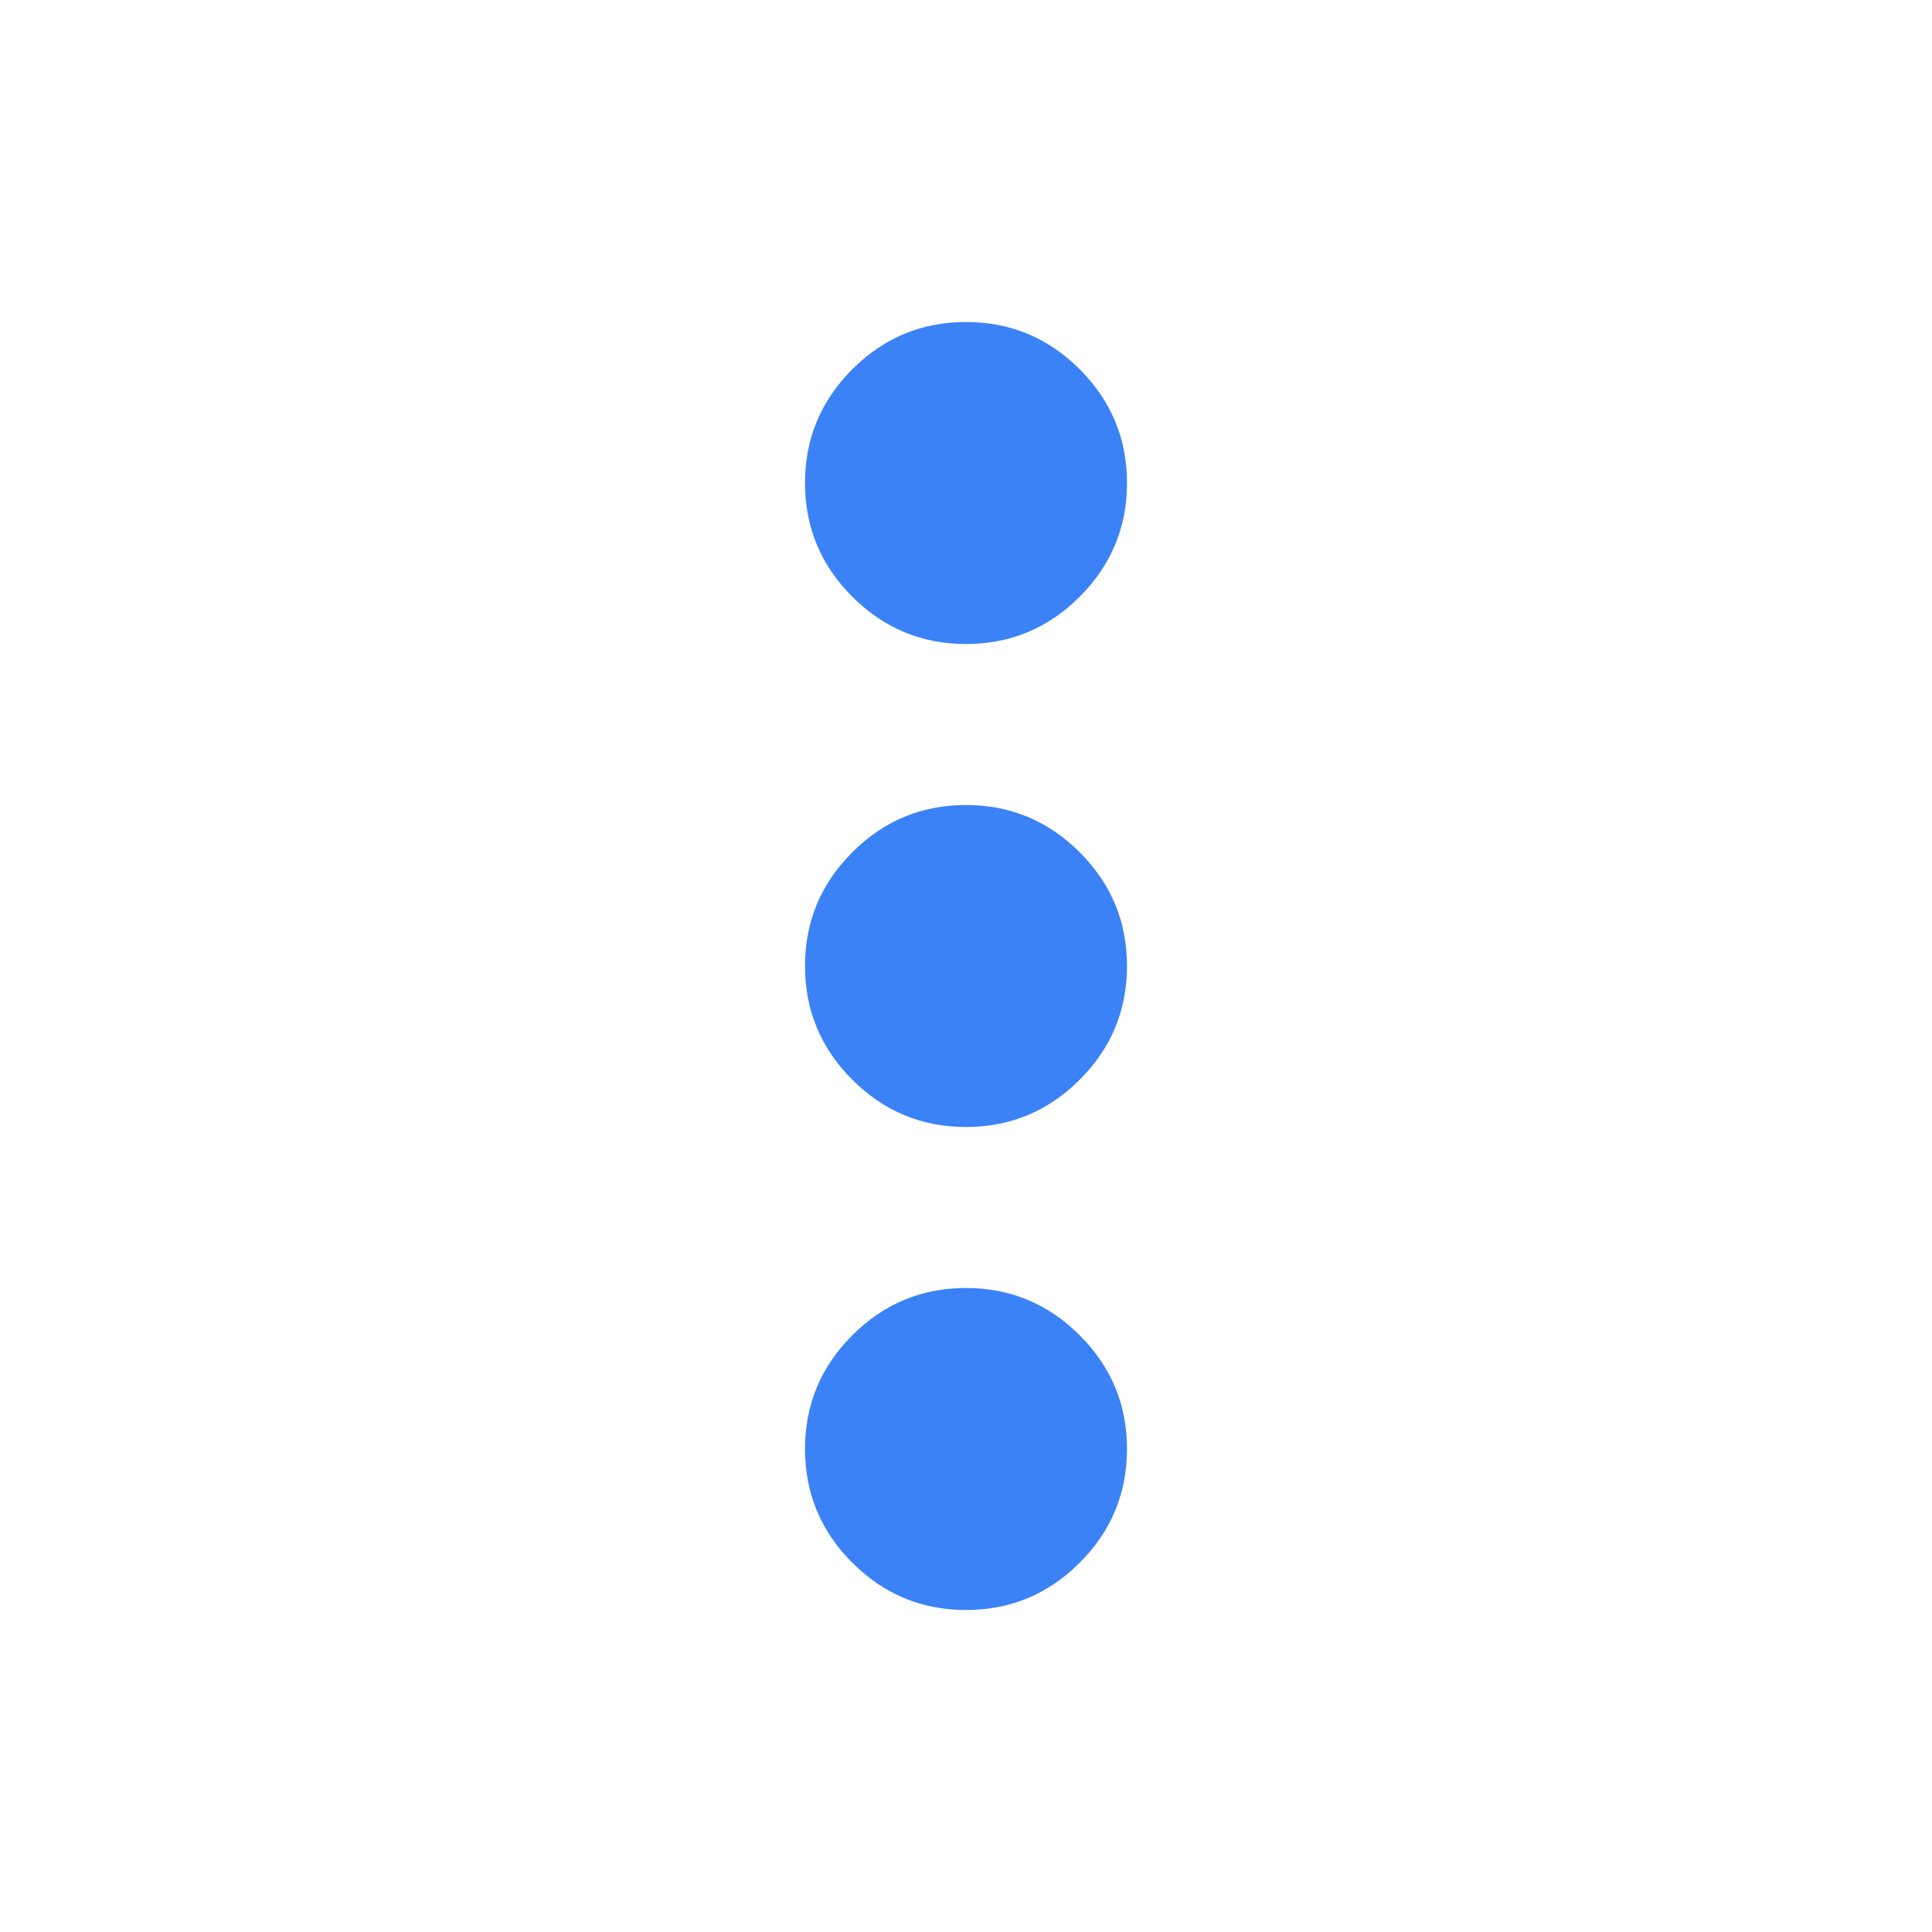
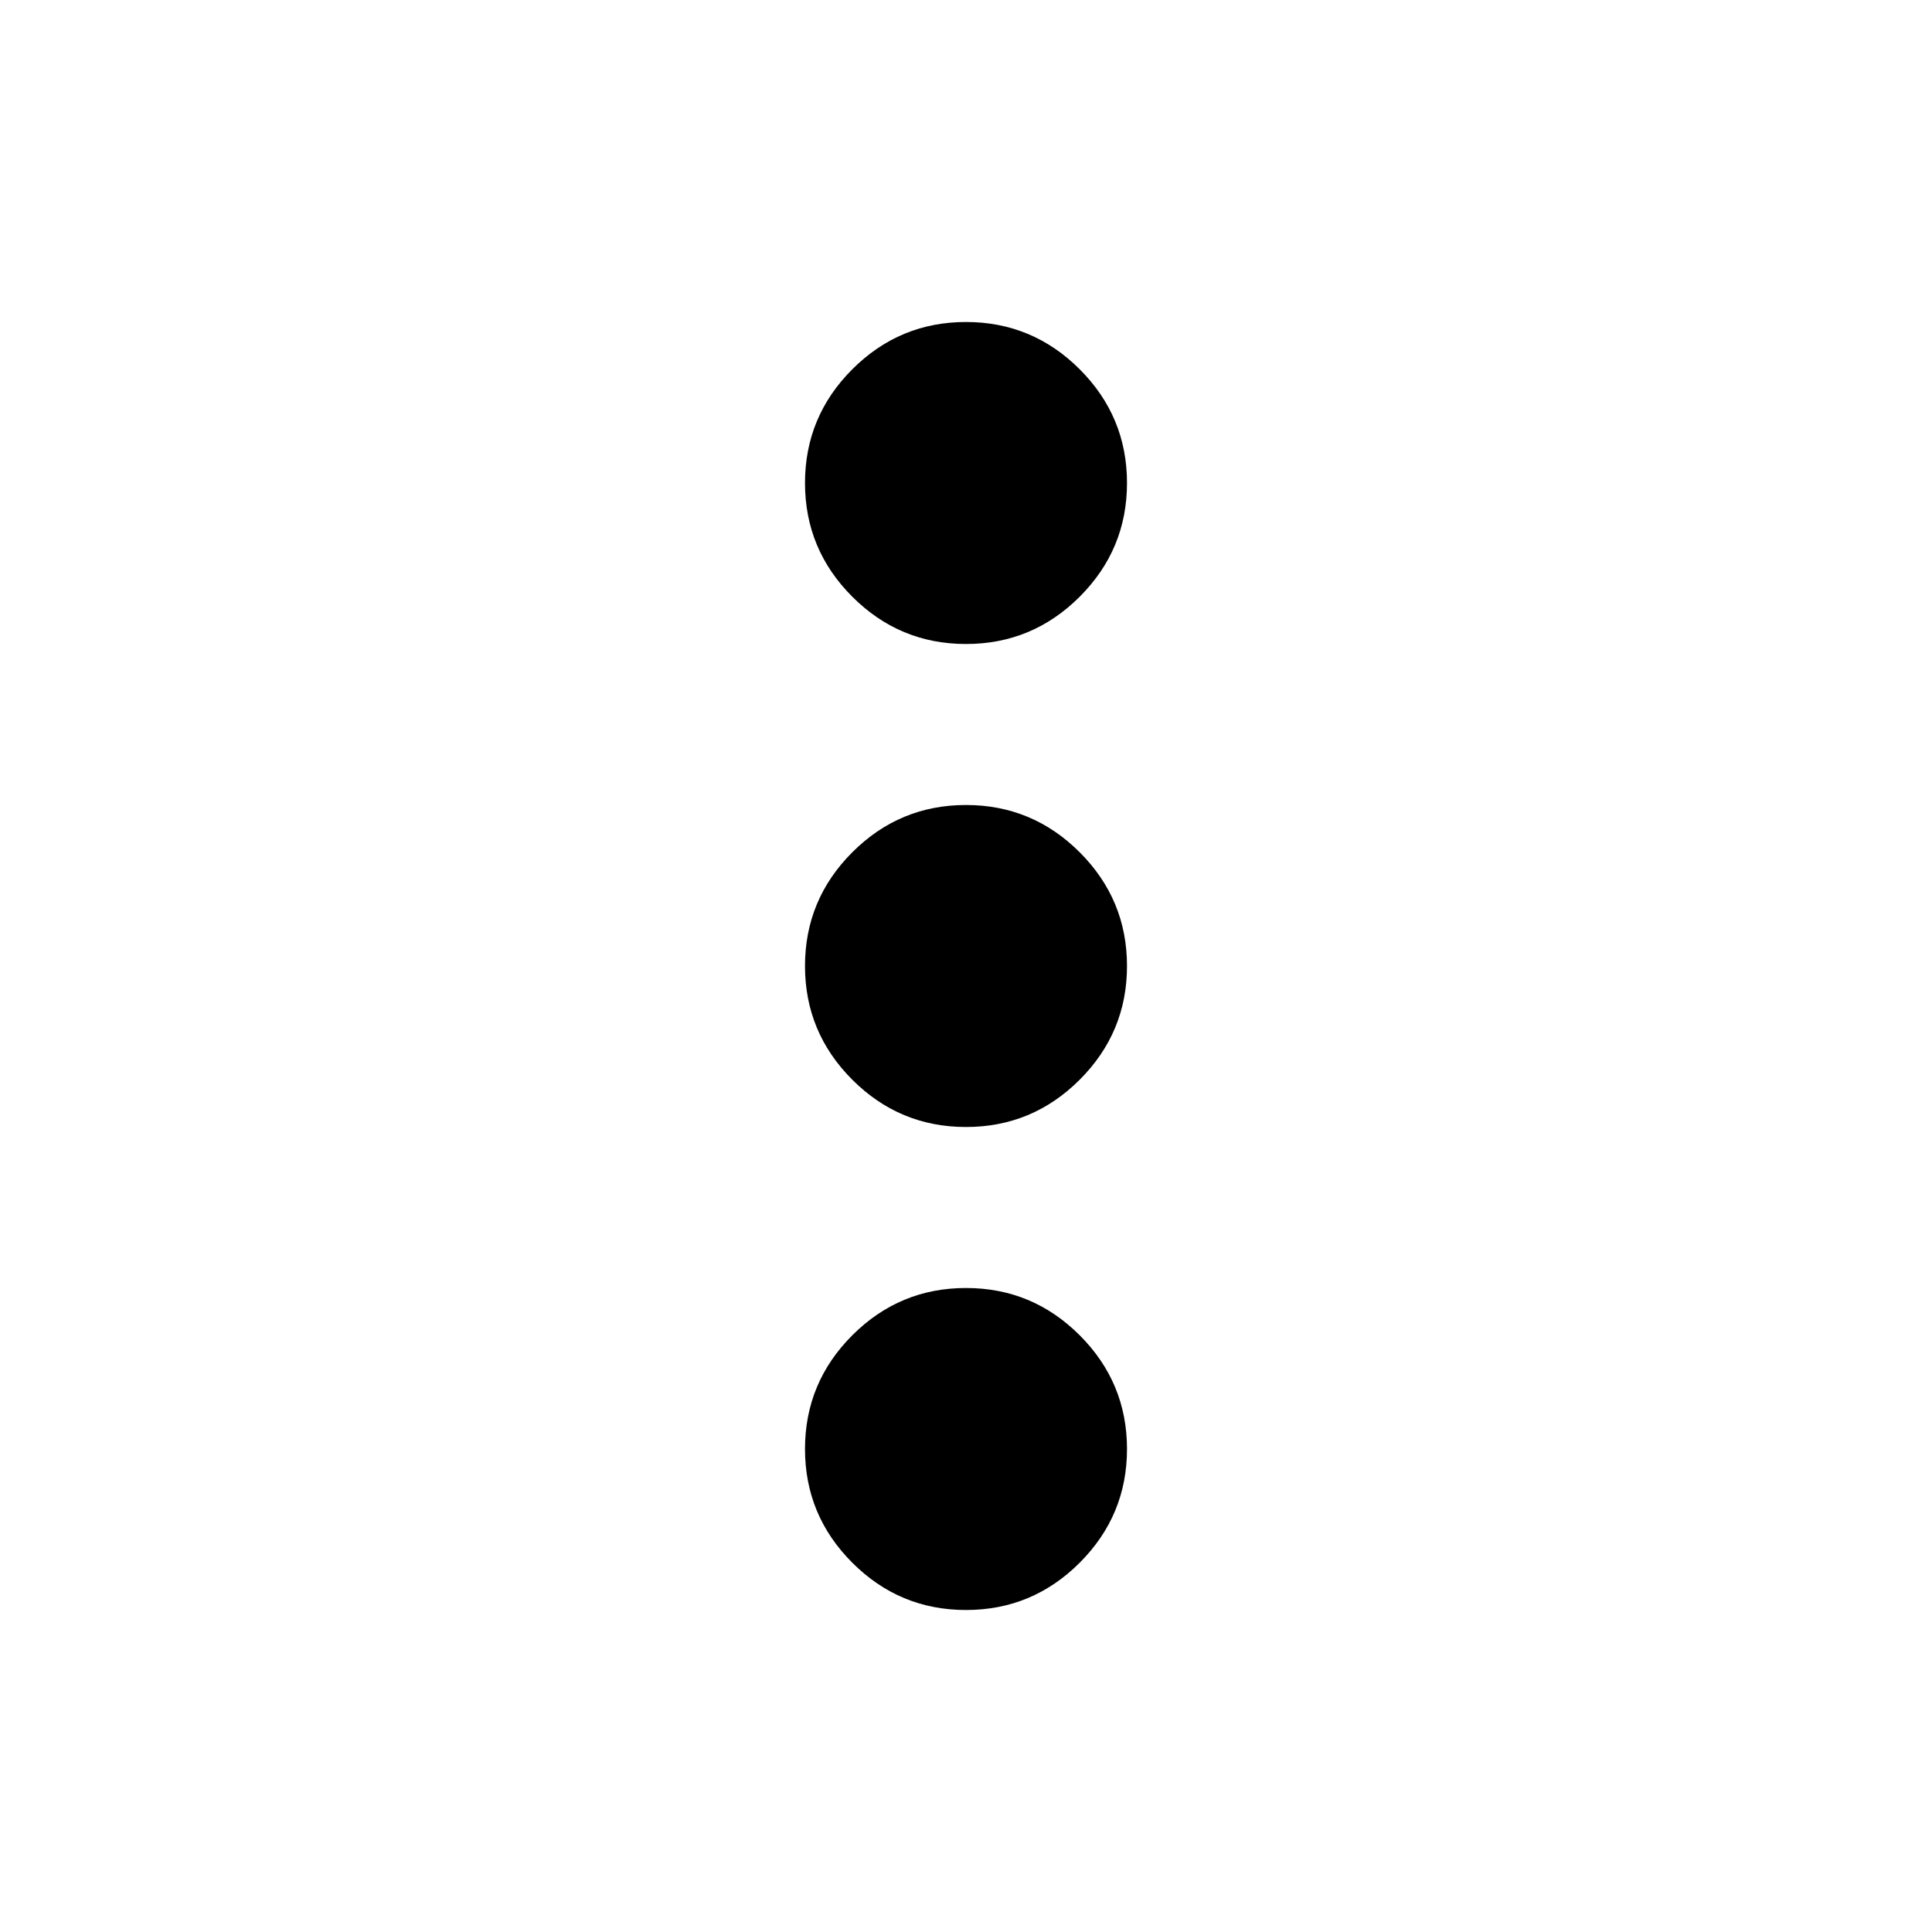
- <svg xmlns="http://www.w3.org/2000/svg" height="24px" viewBox="0 -960 960 960" width="24px" fill="#3b82f6">
+ <svg xmlns="http://www.w3.org/2000/svg" height="24px" viewBox="0 -960 960 960" width="24px" fill="currentColor">
  <path d="M480-160q-33 0-56.5-23.5T400-240q0-33 23.5-56.5T480-320q33 0 56.5 23.5T560-240q0 33-23.5 56.5T480-160Zm0-240q-33 0-56.5-23.5T400-480q0-33 23.5-56.5T480-560q33 0 56.5 23.5T560-480q0 33-23.5 56.5T480-400Zm0-240q-33 0-56.5-23.5T400-720q0-33 23.5-56.5T480-800q33 0 56.5 23.5T560-720q0 33-23.5 56.5T480-640Z" />
</svg>
